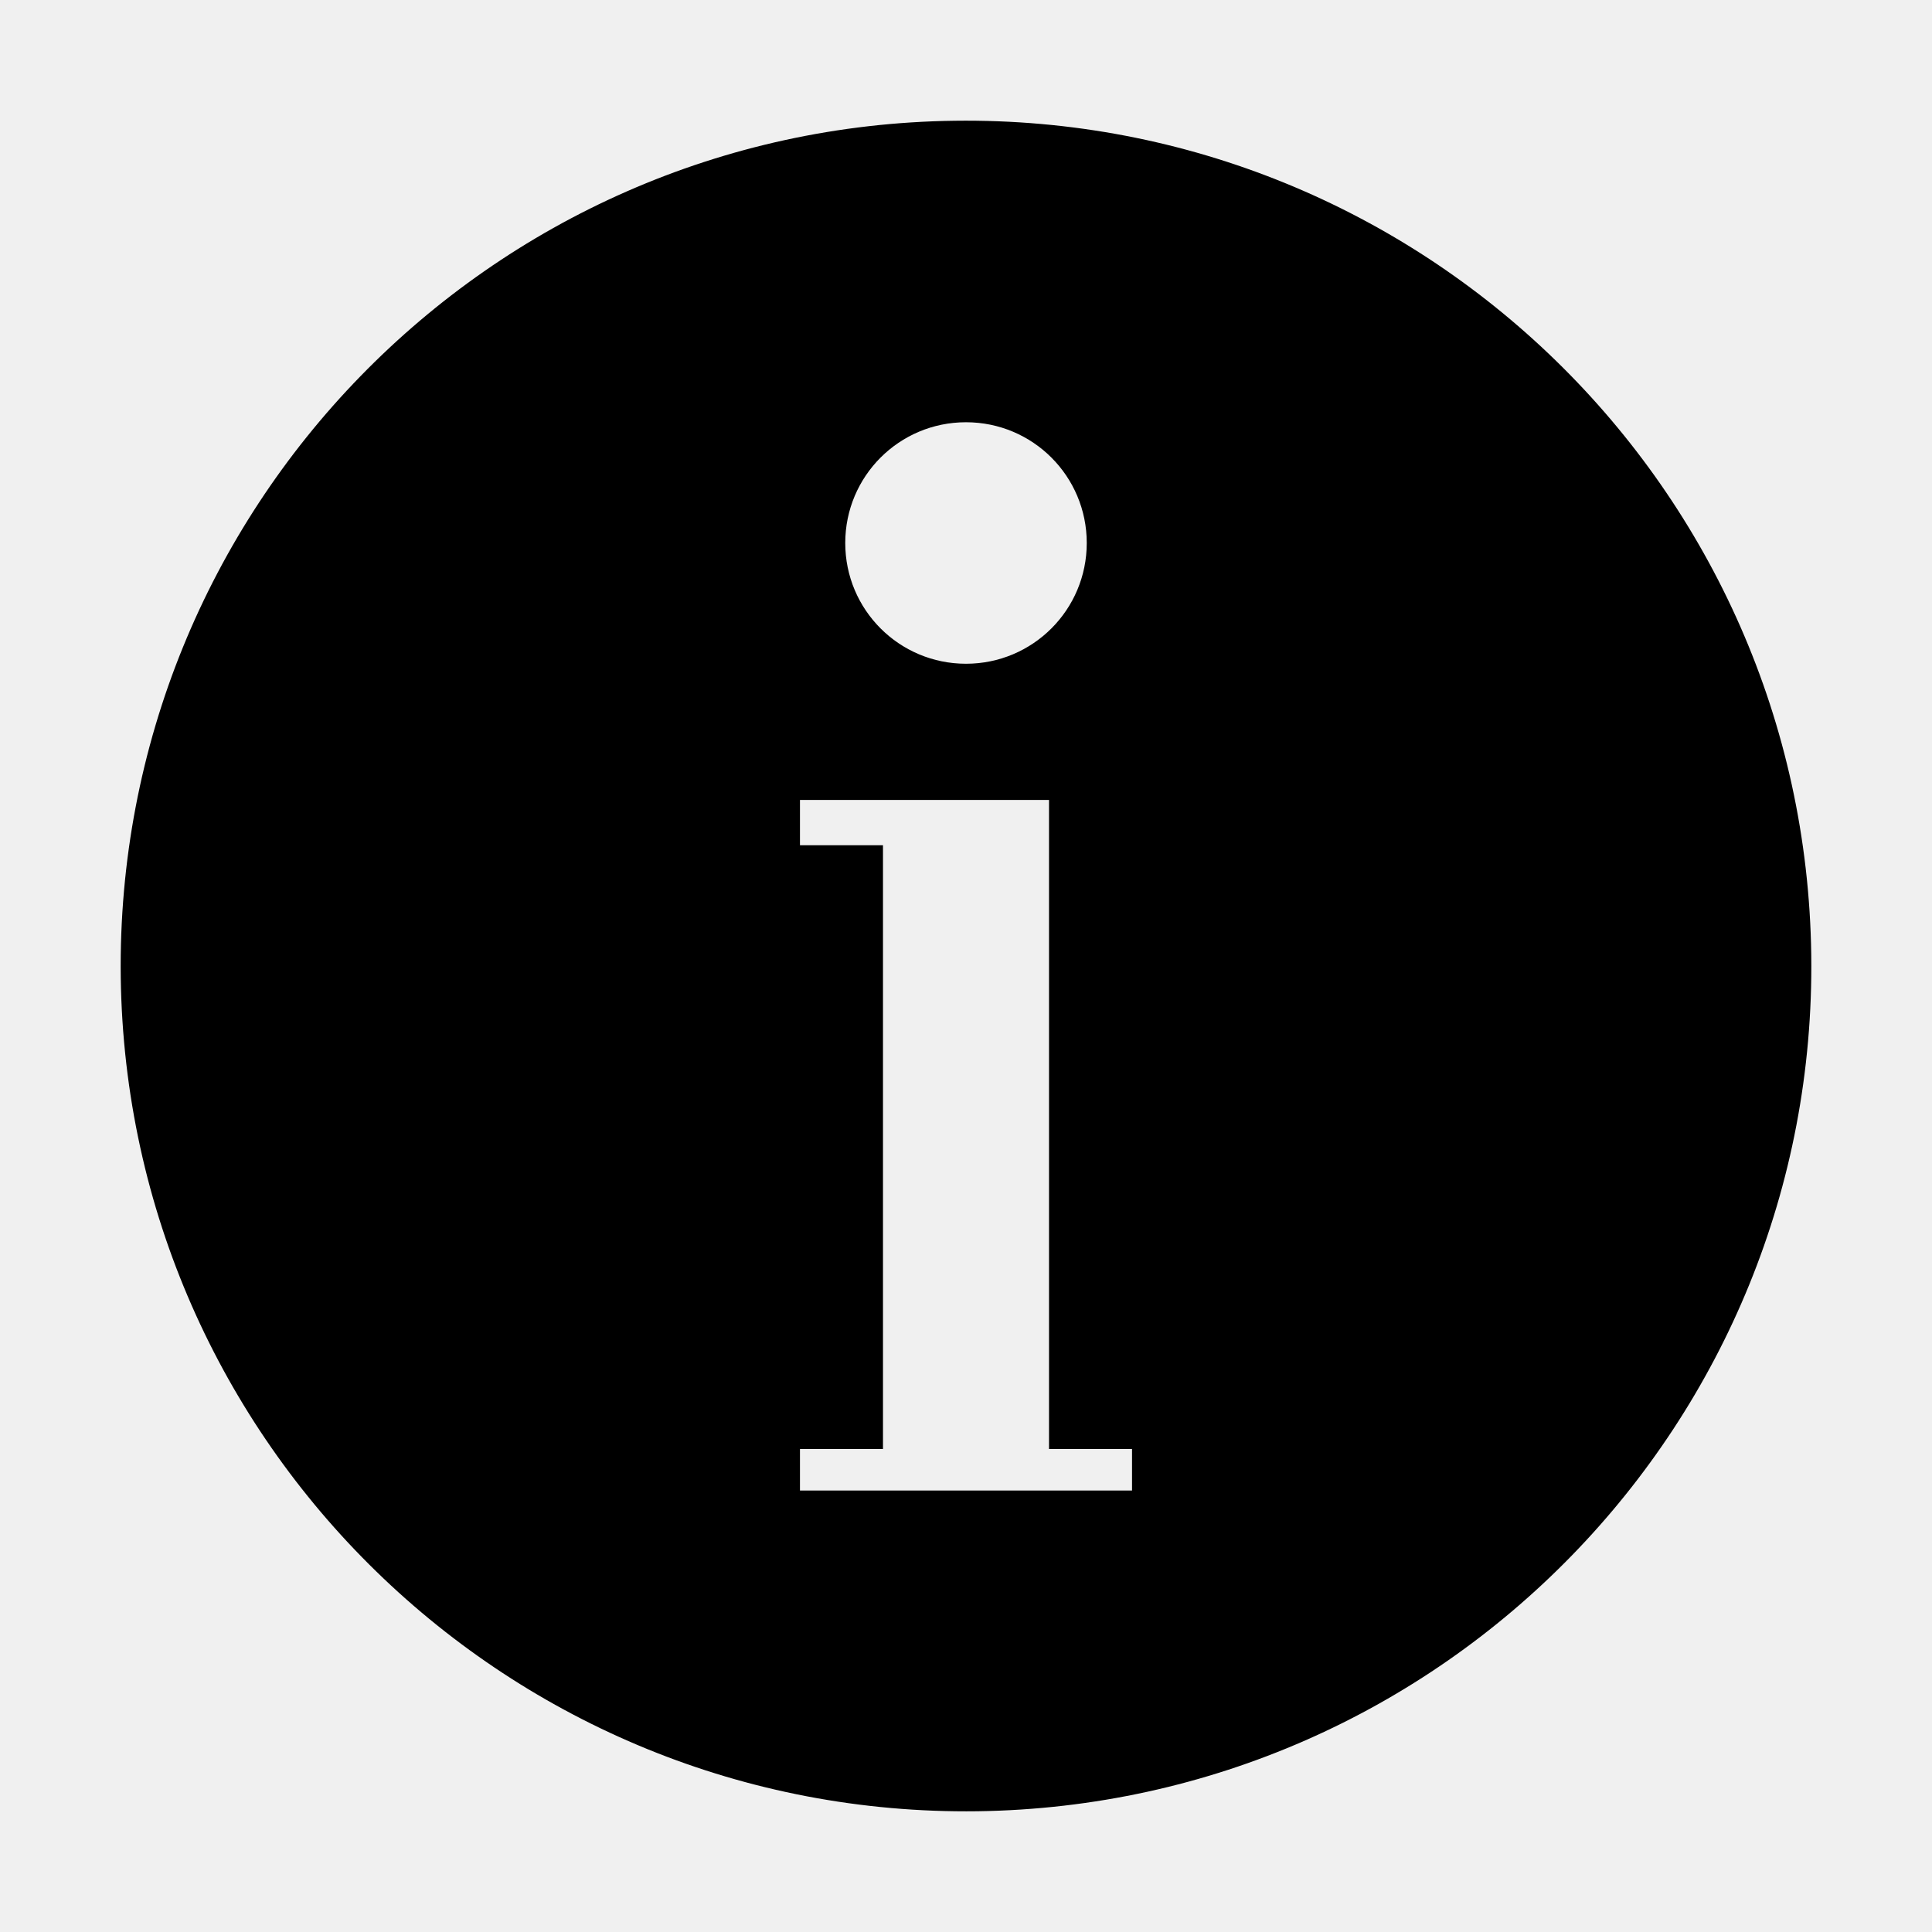
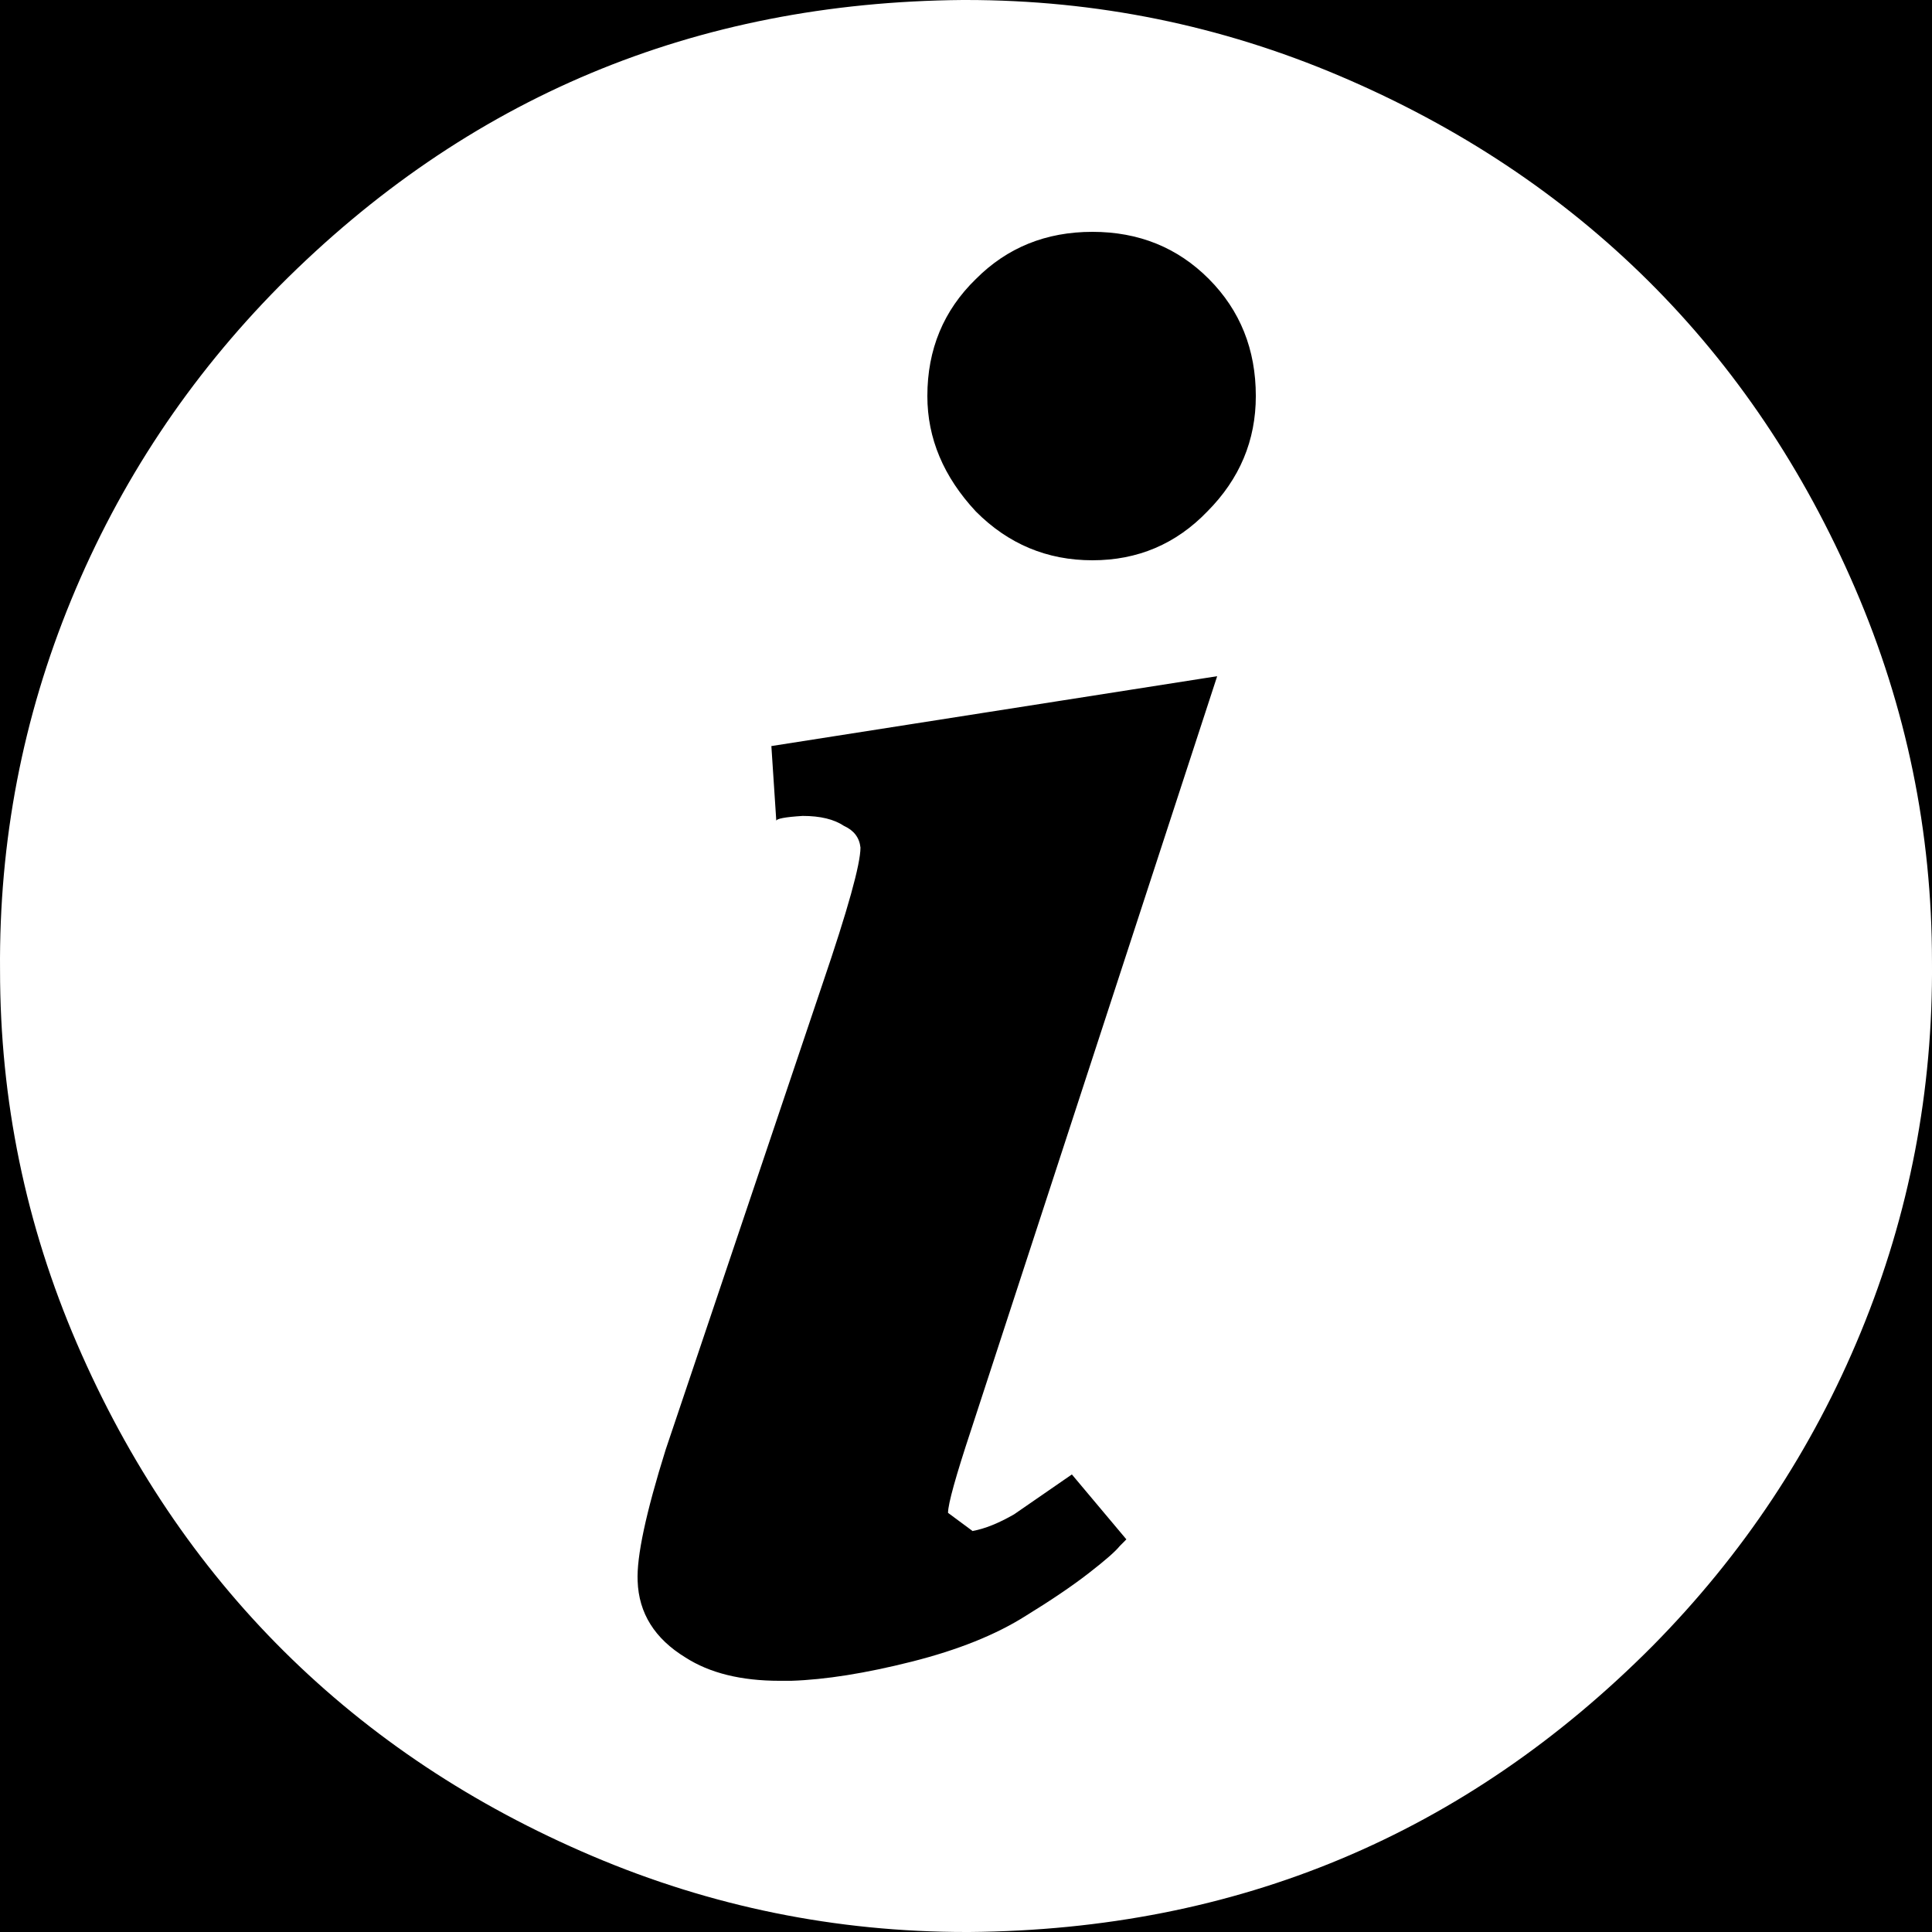
- <svg xmlns="http://www.w3.org/2000/svg" viewBox="0 0 512 512" aria-labelledby="infoTitleID infoDescID">
-   <g>
-     <path d="M480,253C478.3,129.3,376.7,30.4,253,32S30.4,135.3,32,259c1.7,123.7,103.3,222.6,227,221C382.7,478.3,481.7,376.7,480,253       z M256,111.9c17.7,0,32,14.3,32,32s-14.3,32-32,32c-17.7,0-32-14.3-32-32S238.3,111.9,256,111.9z M300,395h-88v-11h22V224h-22v-12       h66v172h22V395z" class="fill-color" />
+ <svg xmlns="http://www.w3.org/2000/svg" height="100" viewBox="0 0 100 100" width="100">
+   <g fill="none" fill-rule="evenodd">
+     <path d="m0 0h100v100h-100z" fill="#000" />
+     <path d="m49.832 0h.17c6.736 0 13.185 1.311 19.349 3.934 6.164 2.622 11.485 6.158 15.966 10.606 4.48 4.449 8.048 9.752 10.703 15.911 2.655 6.159 3.981 12.604 3.979 19.334.057 6.672-1.17 13.059-3.681 19.161-2.511 6.102-6.107 11.521-10.788 16.255-9.703 9.752-21.488 14.685-35.357 14.799h-.17c-6.733 0-13.183-1.311-19.349-3.934-6.166-2.622-11.488-6.158-15.966-10.606s-8.045-9.752-10.703-15.911c-2.657-6.159-3.984-12.604-3.983-19.334-.057-6.672 1.17-13.059 3.681-19.161 2.511-6.102 6.107-11.521 10.788-16.255 9.703-9.752 21.488-14.685 35.357-14.799zm12.657 26.476c1.675-1.683 2.512-3.675 2.512-5.976 0-2.413-.81-4.432-2.429-6.059s-3.629-2.441-6.03-2.441c-2.401 0-4.411.814-6.03 2.441-1.675 1.627-2.512 3.647-2.512 6.059 0 2.187.837 4.179 2.512 5.976 1.675 1.683 3.684 2.524 6.03 2.524 2.345 0 4.327-.841 5.947-2.524zm-12.137 52.778-1.282-.949c0-.459.399-1.894 1.197-4.305l12.734-39-23.075 3.616.255 3.873c0-.114.455-.2 1.366-.257.911 0 1.624.172 2.138.517.512.231.797.604.853 1.12 0 .861-.655 3.213-1.965 7.058l-8.118 24.106c-1.024 3.272-1.508 5.539-1.451 6.801.057 1.664.883 2.984 2.478 3.959 1.253.804 2.877 1.205 4.871 1.205h.598c1.765-.057 3.845-.388 6.238-.991 2.393-.604 4.359-1.393 5.898-2.368 1.31-.804 2.392-1.536 3.246-2.197.854-.661 1.396-1.134 1.625-1.419l.343-.346-2.821-3.36-2.991 2.065c-.798.459-1.51.745-2.138.86z" fill="#fff" fill-rule="nonzero" />
  </g>
</svg>
